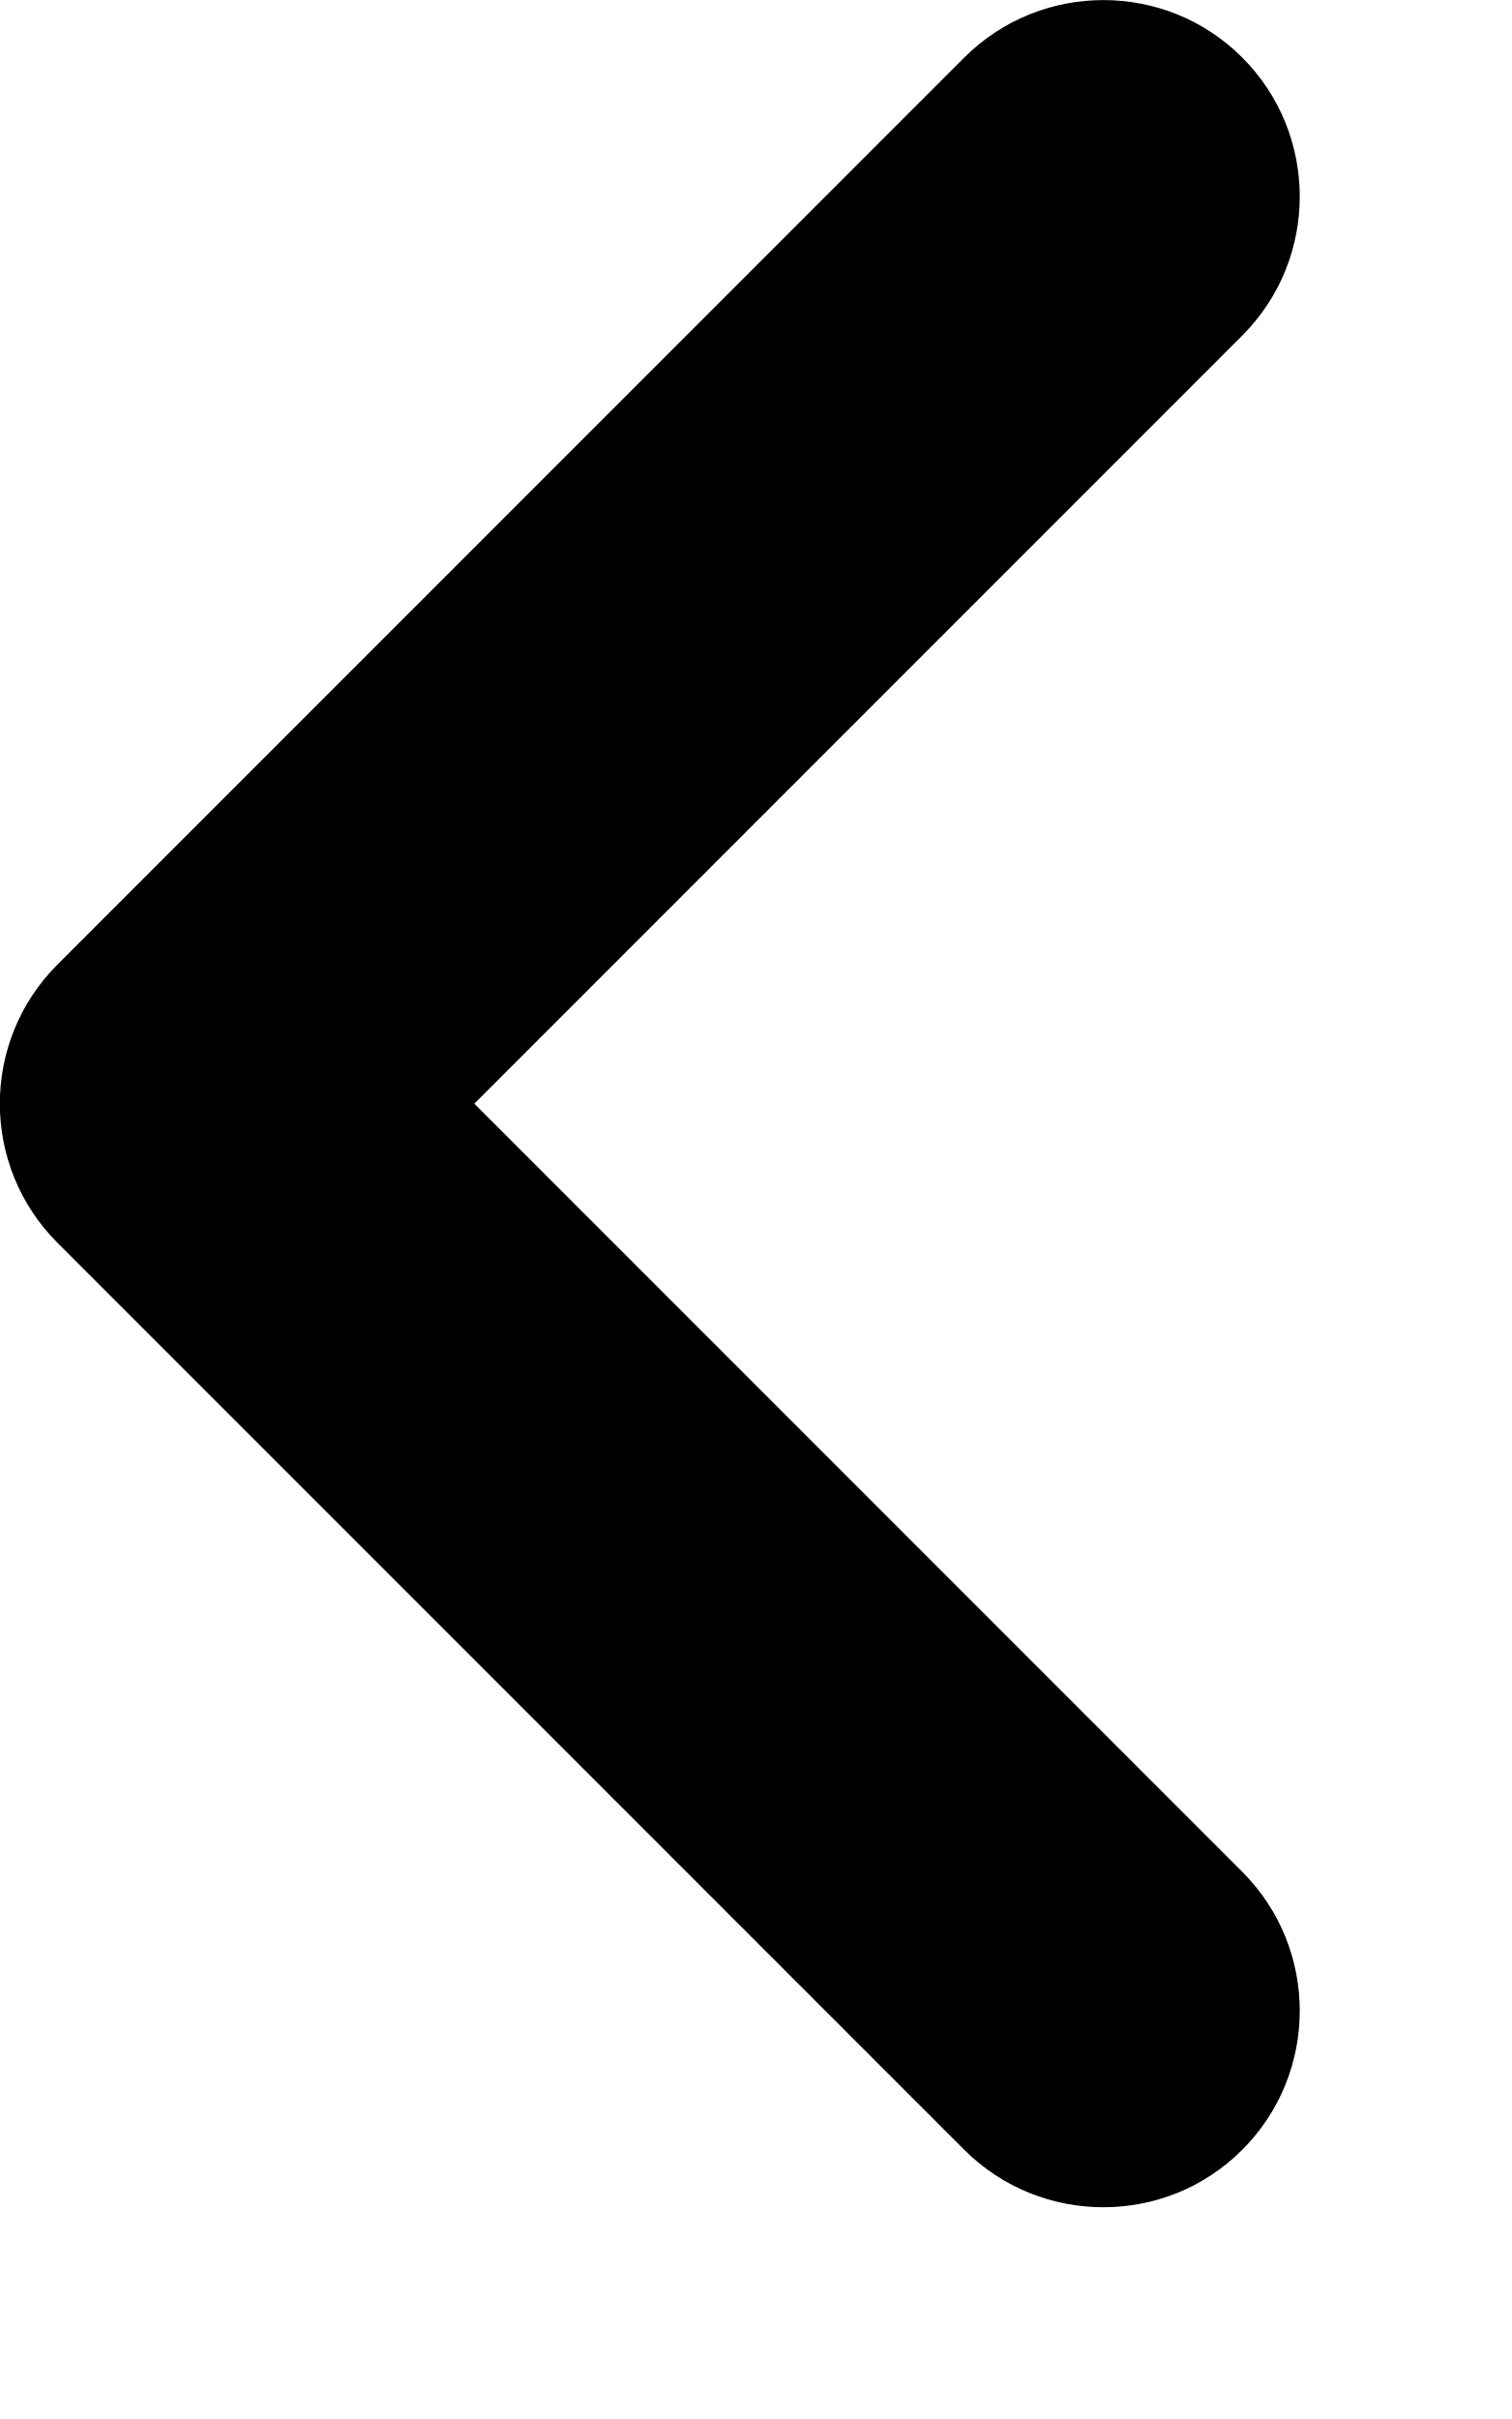
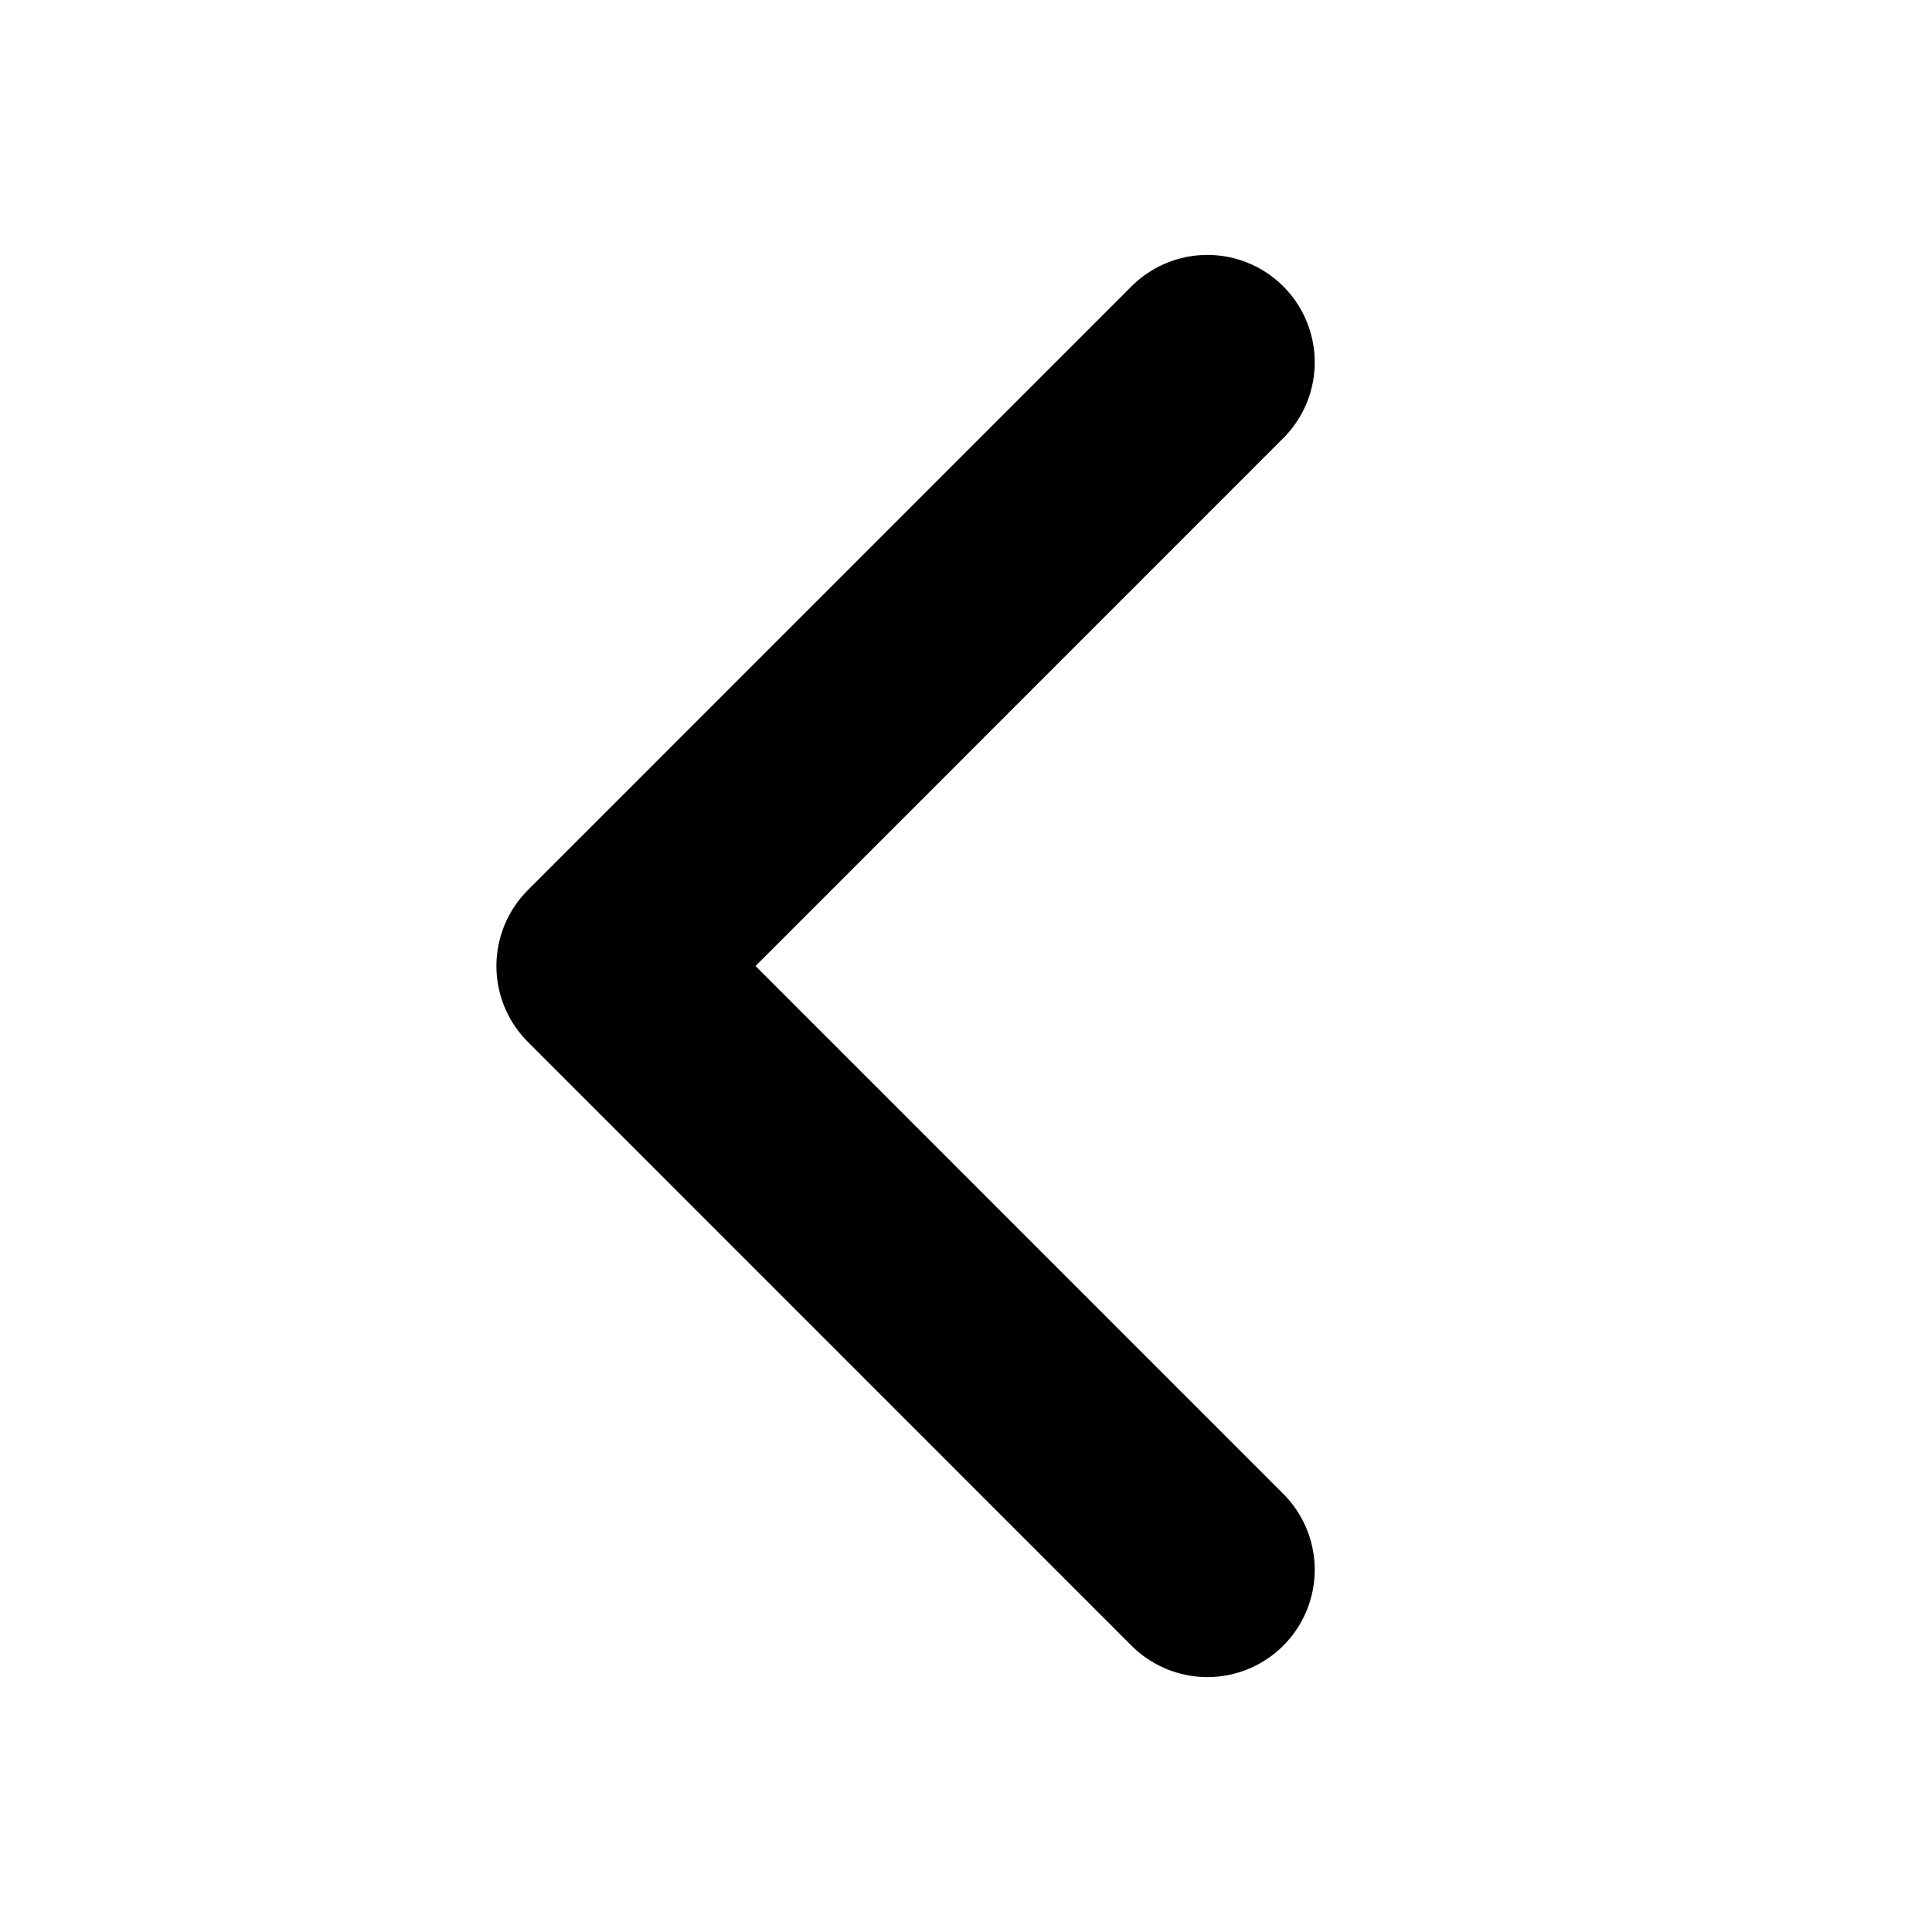
- <svg xmlns="http://www.w3.org/2000/svg" width="5" height="8" viewBox="0 0 5 8" fill="none">
-   <path fill-rule="evenodd" clip-rule="evenodd" d="M4.109 0.19C3.856 -0.063 3.444 -0.063 3.19 0.19L0.19 3.19C-0.064 3.444 -0.064 3.856 0.19 4.11L3.19 7.11C3.444 7.363 3.856 7.363 4.109 7.11C4.363 6.856 4.363 6.444 4.109 6.19L1.569 3.65L4.109 1.11C4.363 0.856 4.363 0.444 4.109 0.19Z" fill="black" />
+ <svg xmlns="http://www.w3.org/2000/svg" width="18" height="18" viewBox="0 0 18 18" fill="none">
+   <path d="M11.249 3.375L5.625 9L11.249 14.625" stroke="black" stroke-width="2" stroke-linecap="round" stroke-linejoin="round" />
</svg>
